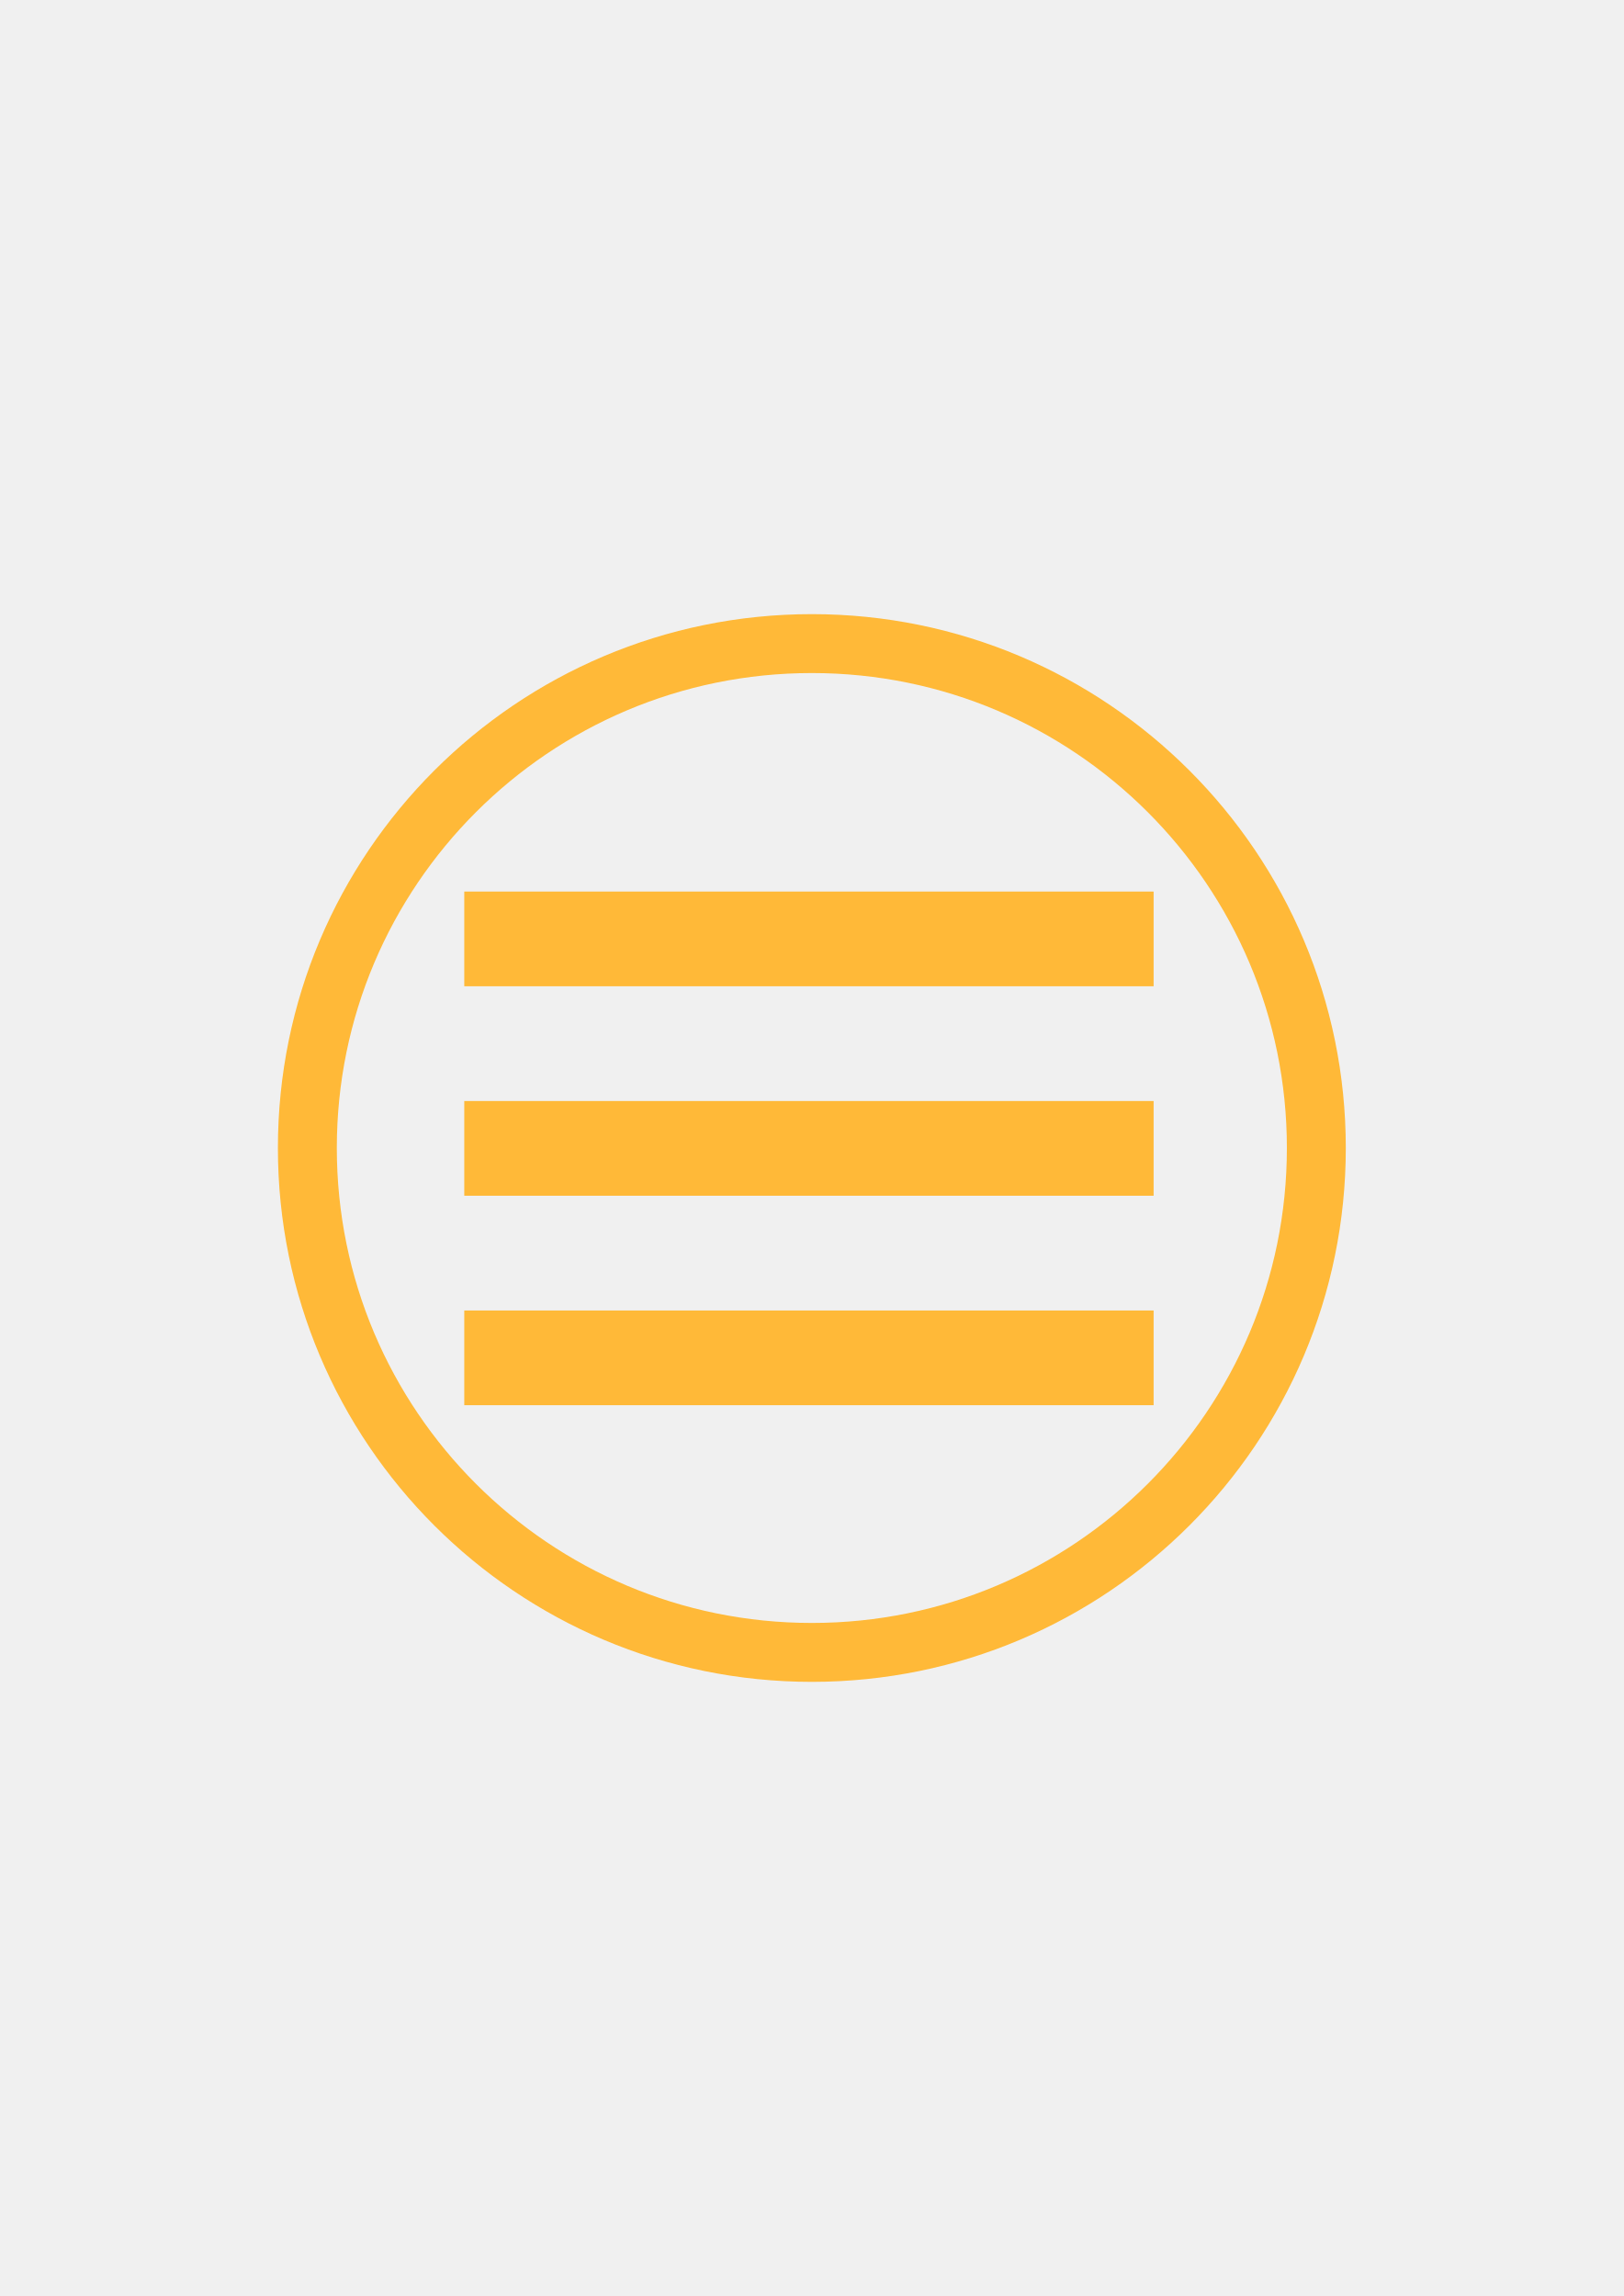
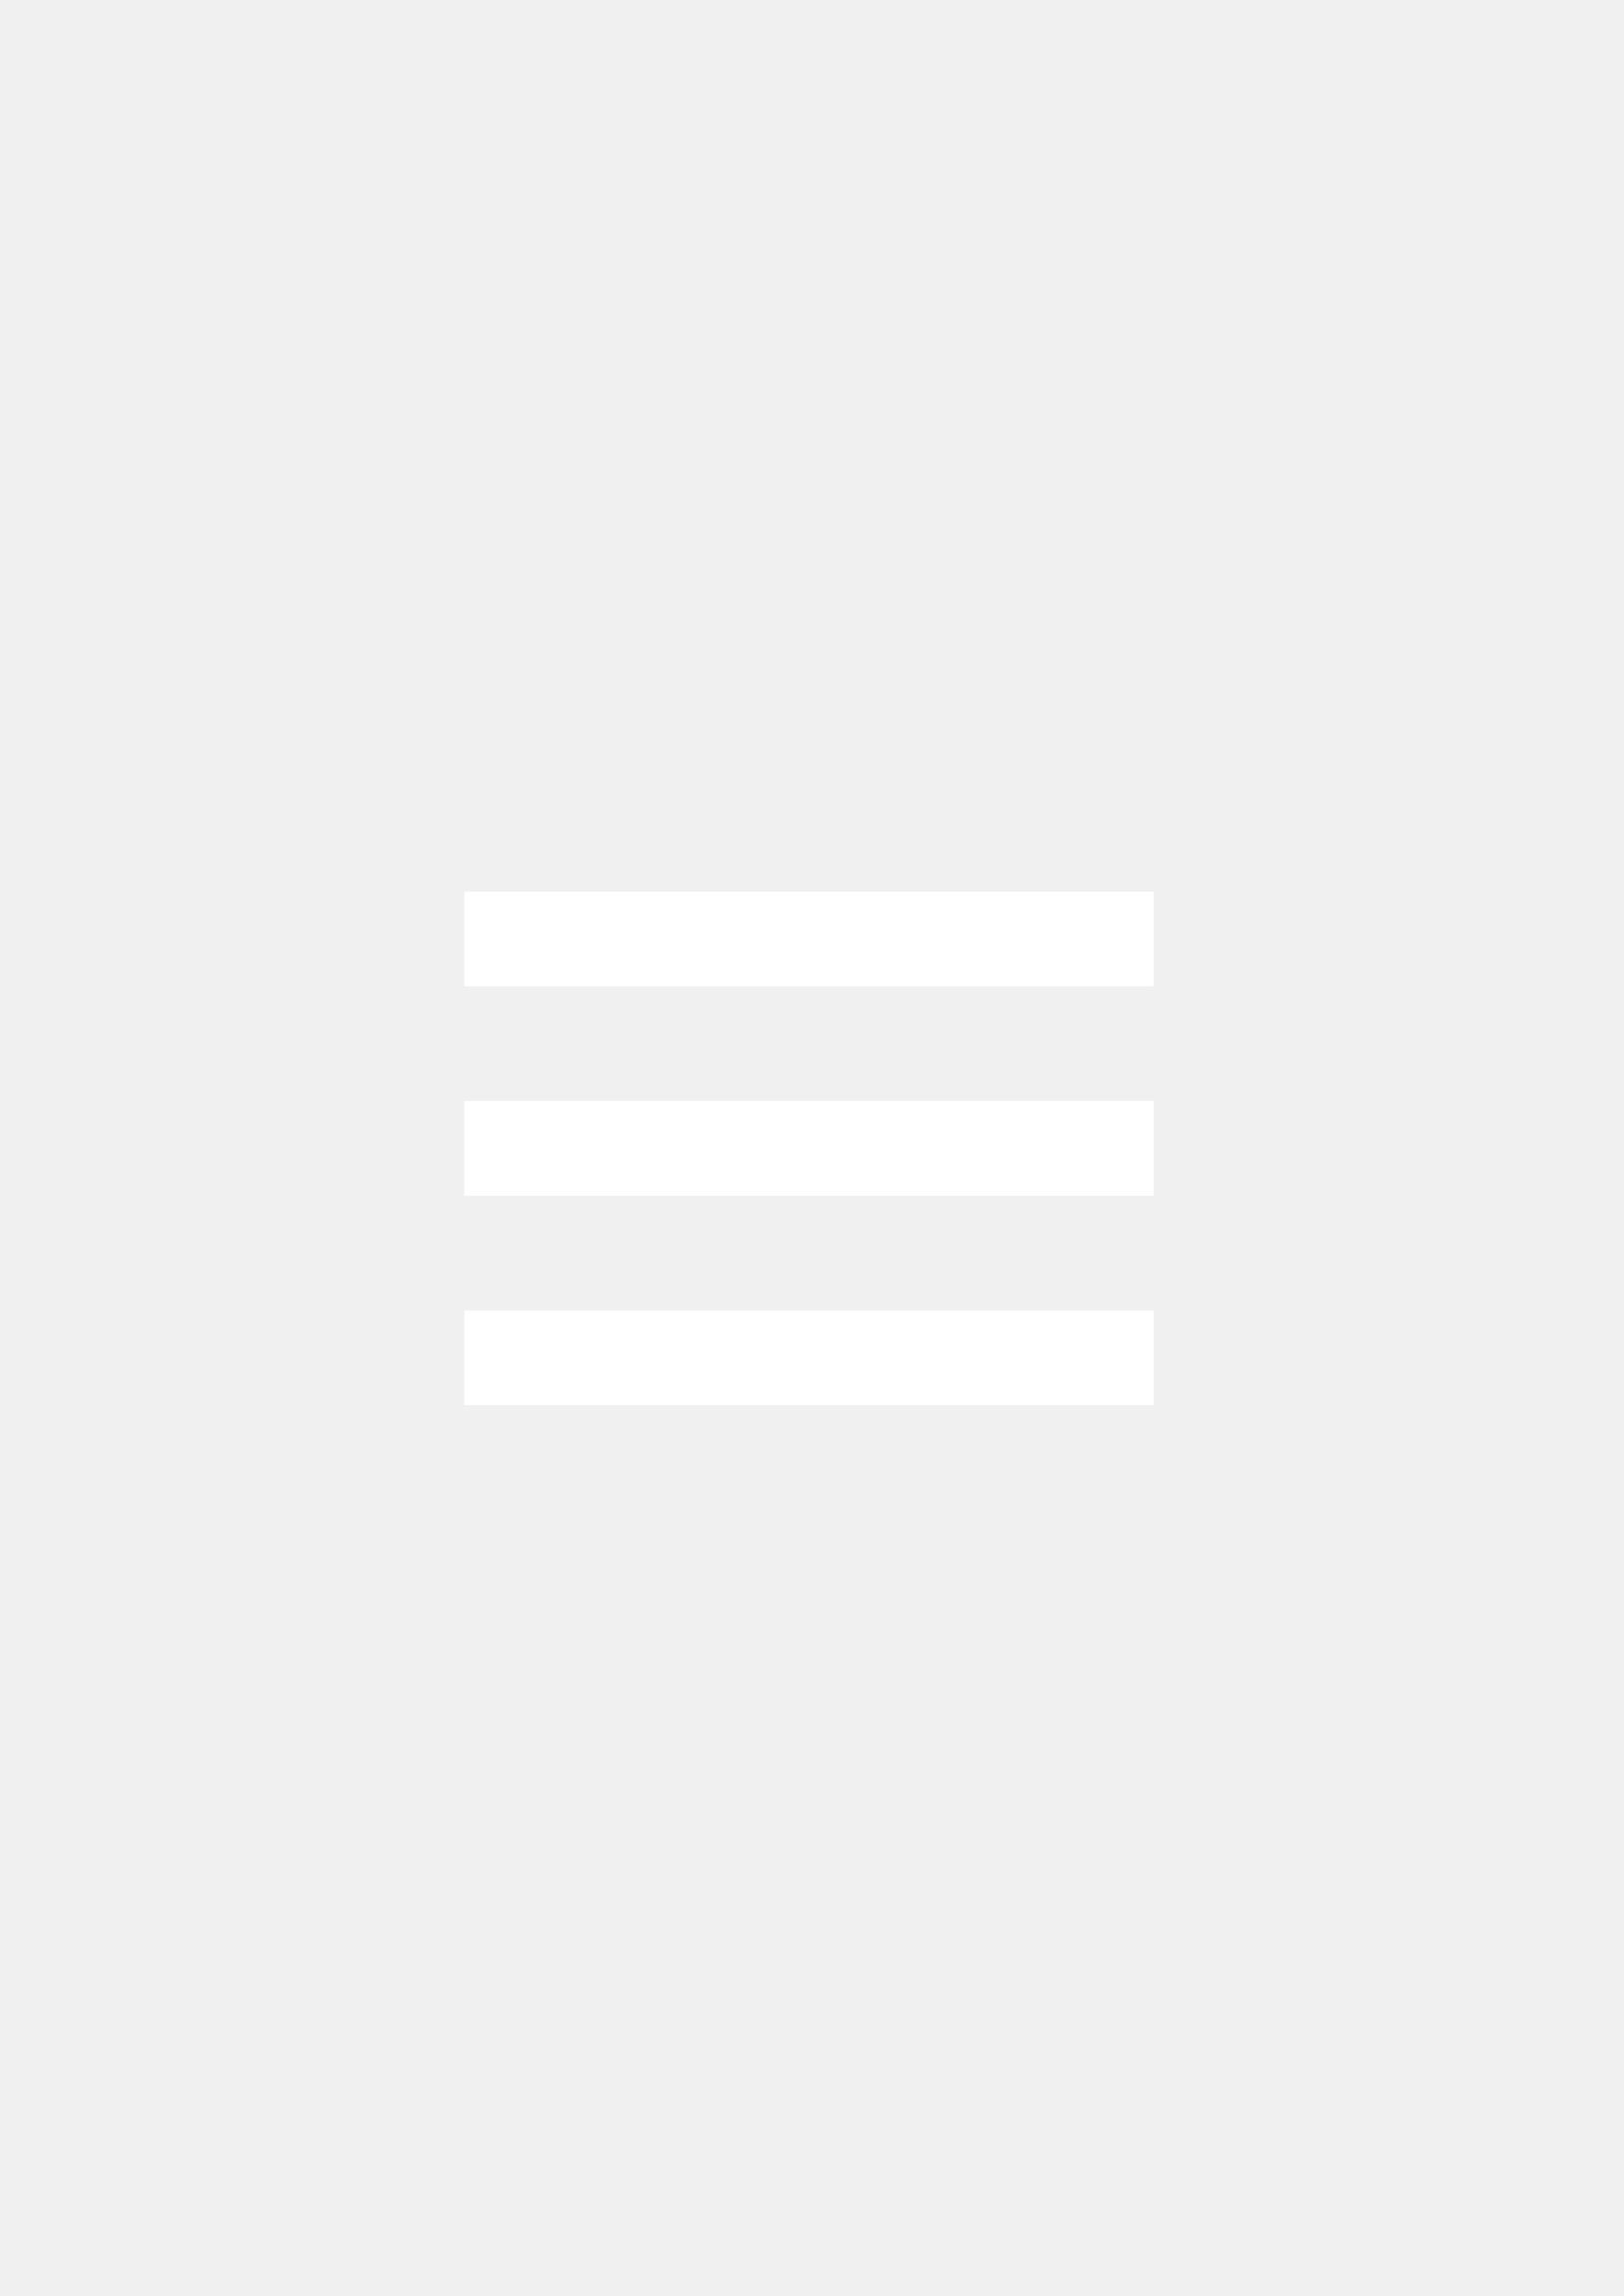
<svg xmlns="http://www.w3.org/2000/svg" width="210mm" height="297mm" viewBox="0 0 744.094 1052.362" id="svg4178" version="1.1">
  <defs id="defs4180" />
  <g id="layer1">
-     <circle style="fill:none;fill-rule:evenodd;stroke:#ffb938;stroke-width:27;stroke-linecap:butt;stroke-linejoin:miter;stroke-miterlimit:4;stroke-dasharray:none;stroke-opacity:1" id="path3338" cx="372.047" cy="526.181" r="231.193" />
-     <rect style="fill:none;stroke:#ffb938;stroke-width:25.493;stroke-miterlimit:4;stroke-dasharray:none;stroke-opacity:1" id="rect4192-4" width="290.411" height="17.917" x="225.509" y="421.389" />
-     <rect style="fill:none;stroke:#ffb938;stroke-width:25.493;stroke-miterlimit:4;stroke-dasharray:none;stroke-opacity:1" id="rect4192-4-0" width="290.411" height="17.917" x="225.509" y="517.397" />
-     <rect style="fill:none;stroke:#ffb938;stroke-width:25.493;stroke-miterlimit:4;stroke-dasharray:none;stroke-opacity:1" id="rect4192-4-0-8" width="290.411" height="17.917" x="225.509" y="613.404" />
+     <rect style="fill:none;stroke:#ffffff;stroke-width:25.493;stroke-miterlimit:4;stroke-dasharray:none;stroke-opacity:1;fill-opacity:1" id="rect4192-4" width="290.411" height="17.917" x="225.509" y="421.389" />
+     <rect style="fill:none;stroke:#ffffff;stroke-width:25.493;stroke-miterlimit:4;stroke-dasharray:none;stroke-opacity:1;fill-opacity:1" id="rect4192-4-0" width="290.411" height="17.917" x="225.509" y="517.397" />
+     <rect style="fill:none;stroke:#ffffff;stroke-width:25.493;stroke-miterlimit:4;stroke-dasharray:none;stroke-opacity:1;fill-opacity:1" id="rect4192-4-0-8" width="290.411" height="17.917" x="225.509" y="613.404" />
  </g>
</svg>
